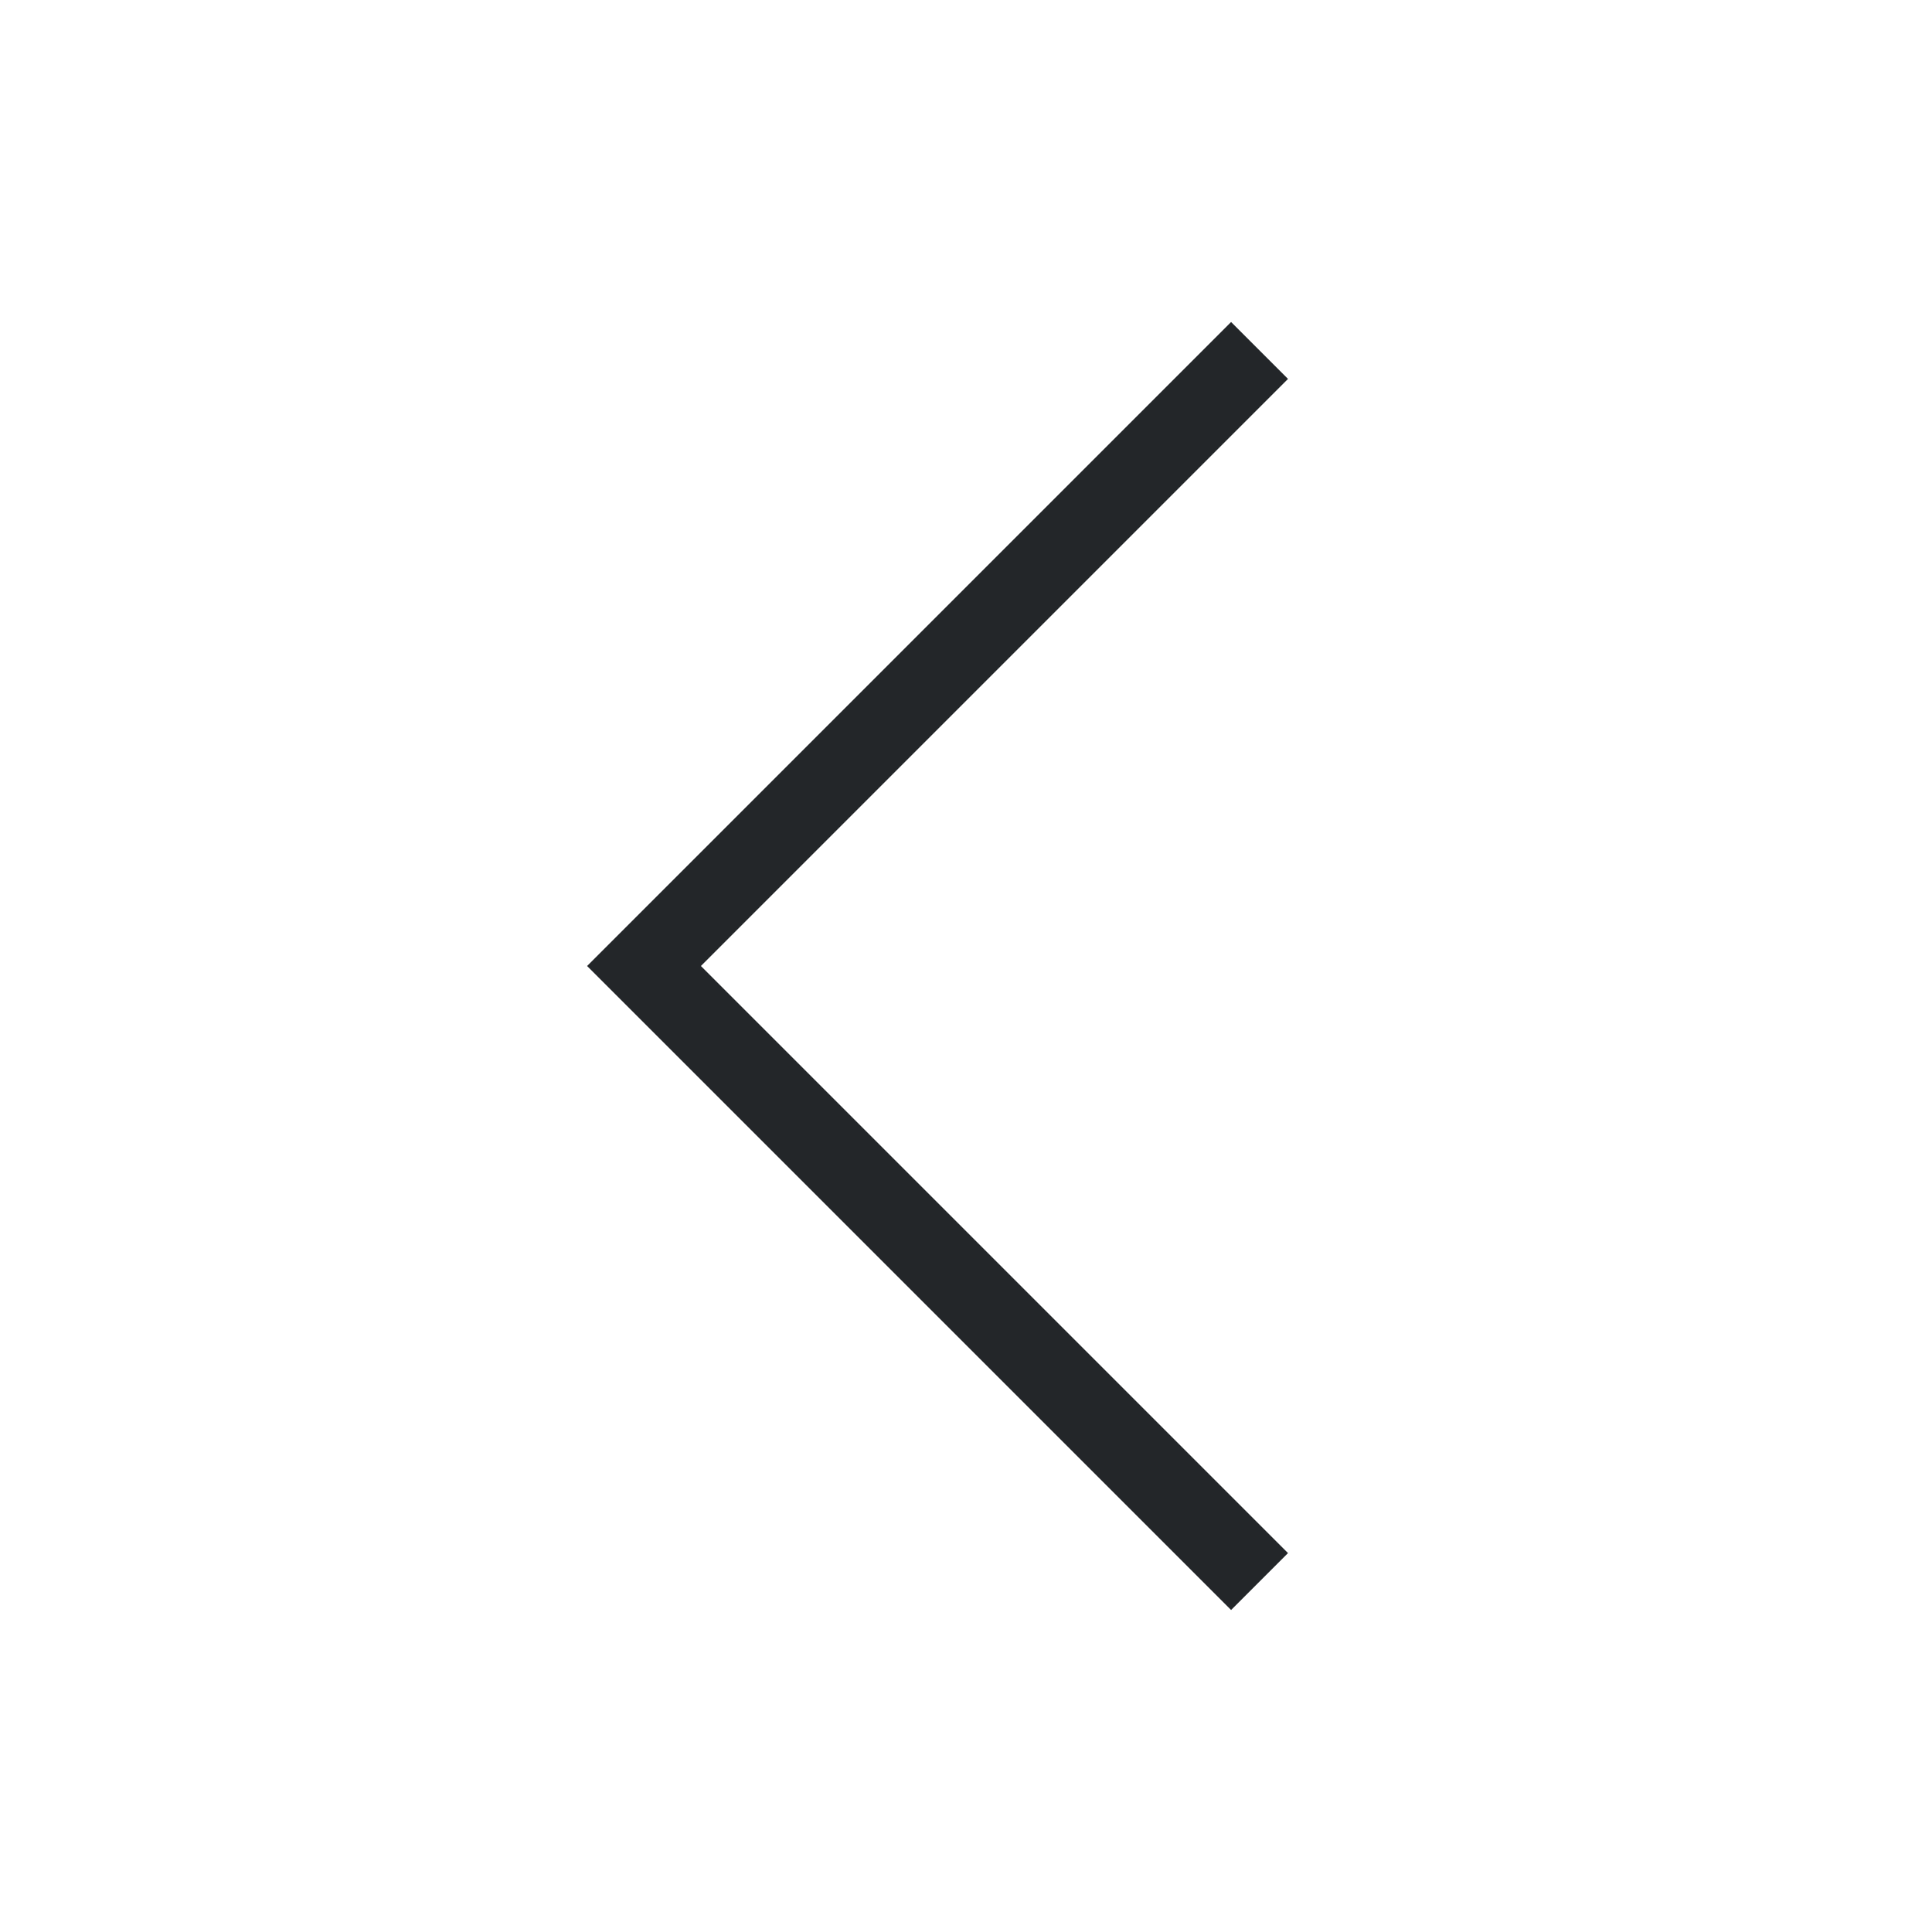
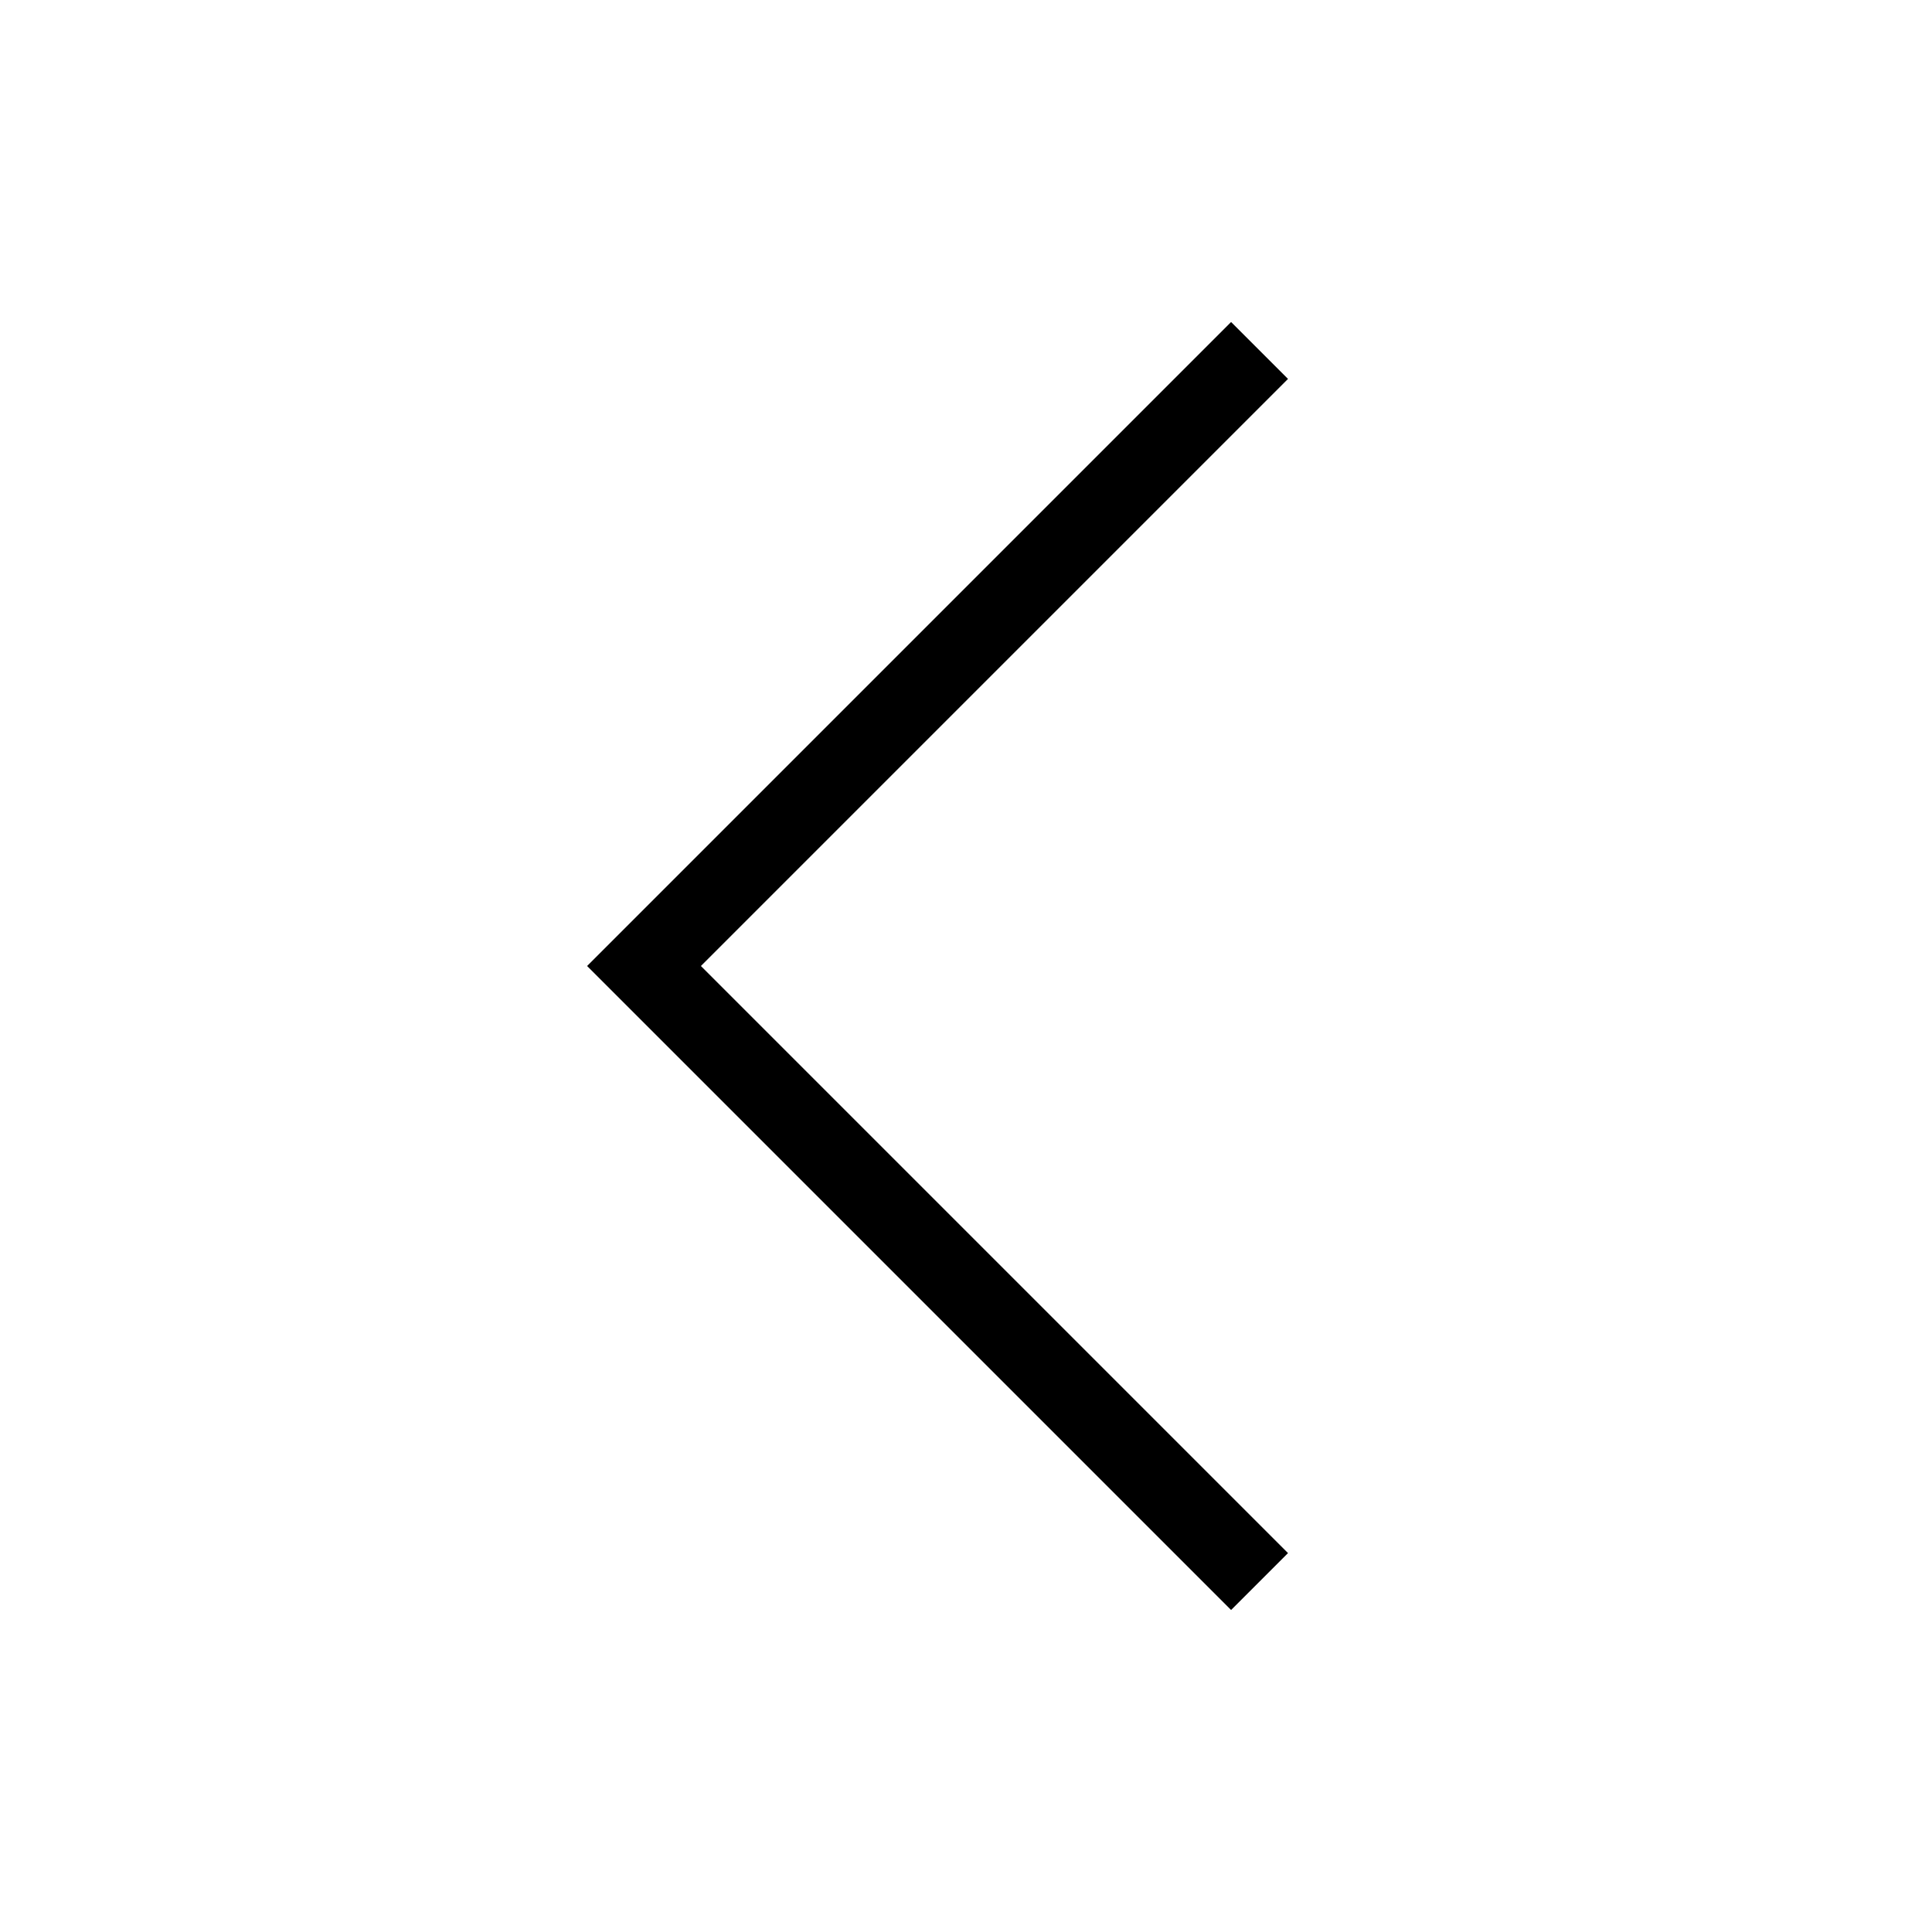
<svg xmlns="http://www.w3.org/2000/svg" viewBox="0 0 24 24" width="24" height="24">
  <defs id="defs3051">
    <style type="text/css" id="current-color-scheme">
      .ColorScheme-Text {
-         color:#232629;
+         color:currentColor;
      }
      </style>
  </defs>
  <g transform="translate(1,1)">
    <path style="fill:currentColor;fill-opacity:1;stroke:none" d="m14.293 3l-6.125 6.125-1.875 1.875 1.875 1.875 6.125 6.125.707-.707-6.125-6.125-1.168-1.168 1.168-1.168 6.125-6.125-.707-.707" class="ColorScheme-Text" />
  </g>
</svg>
